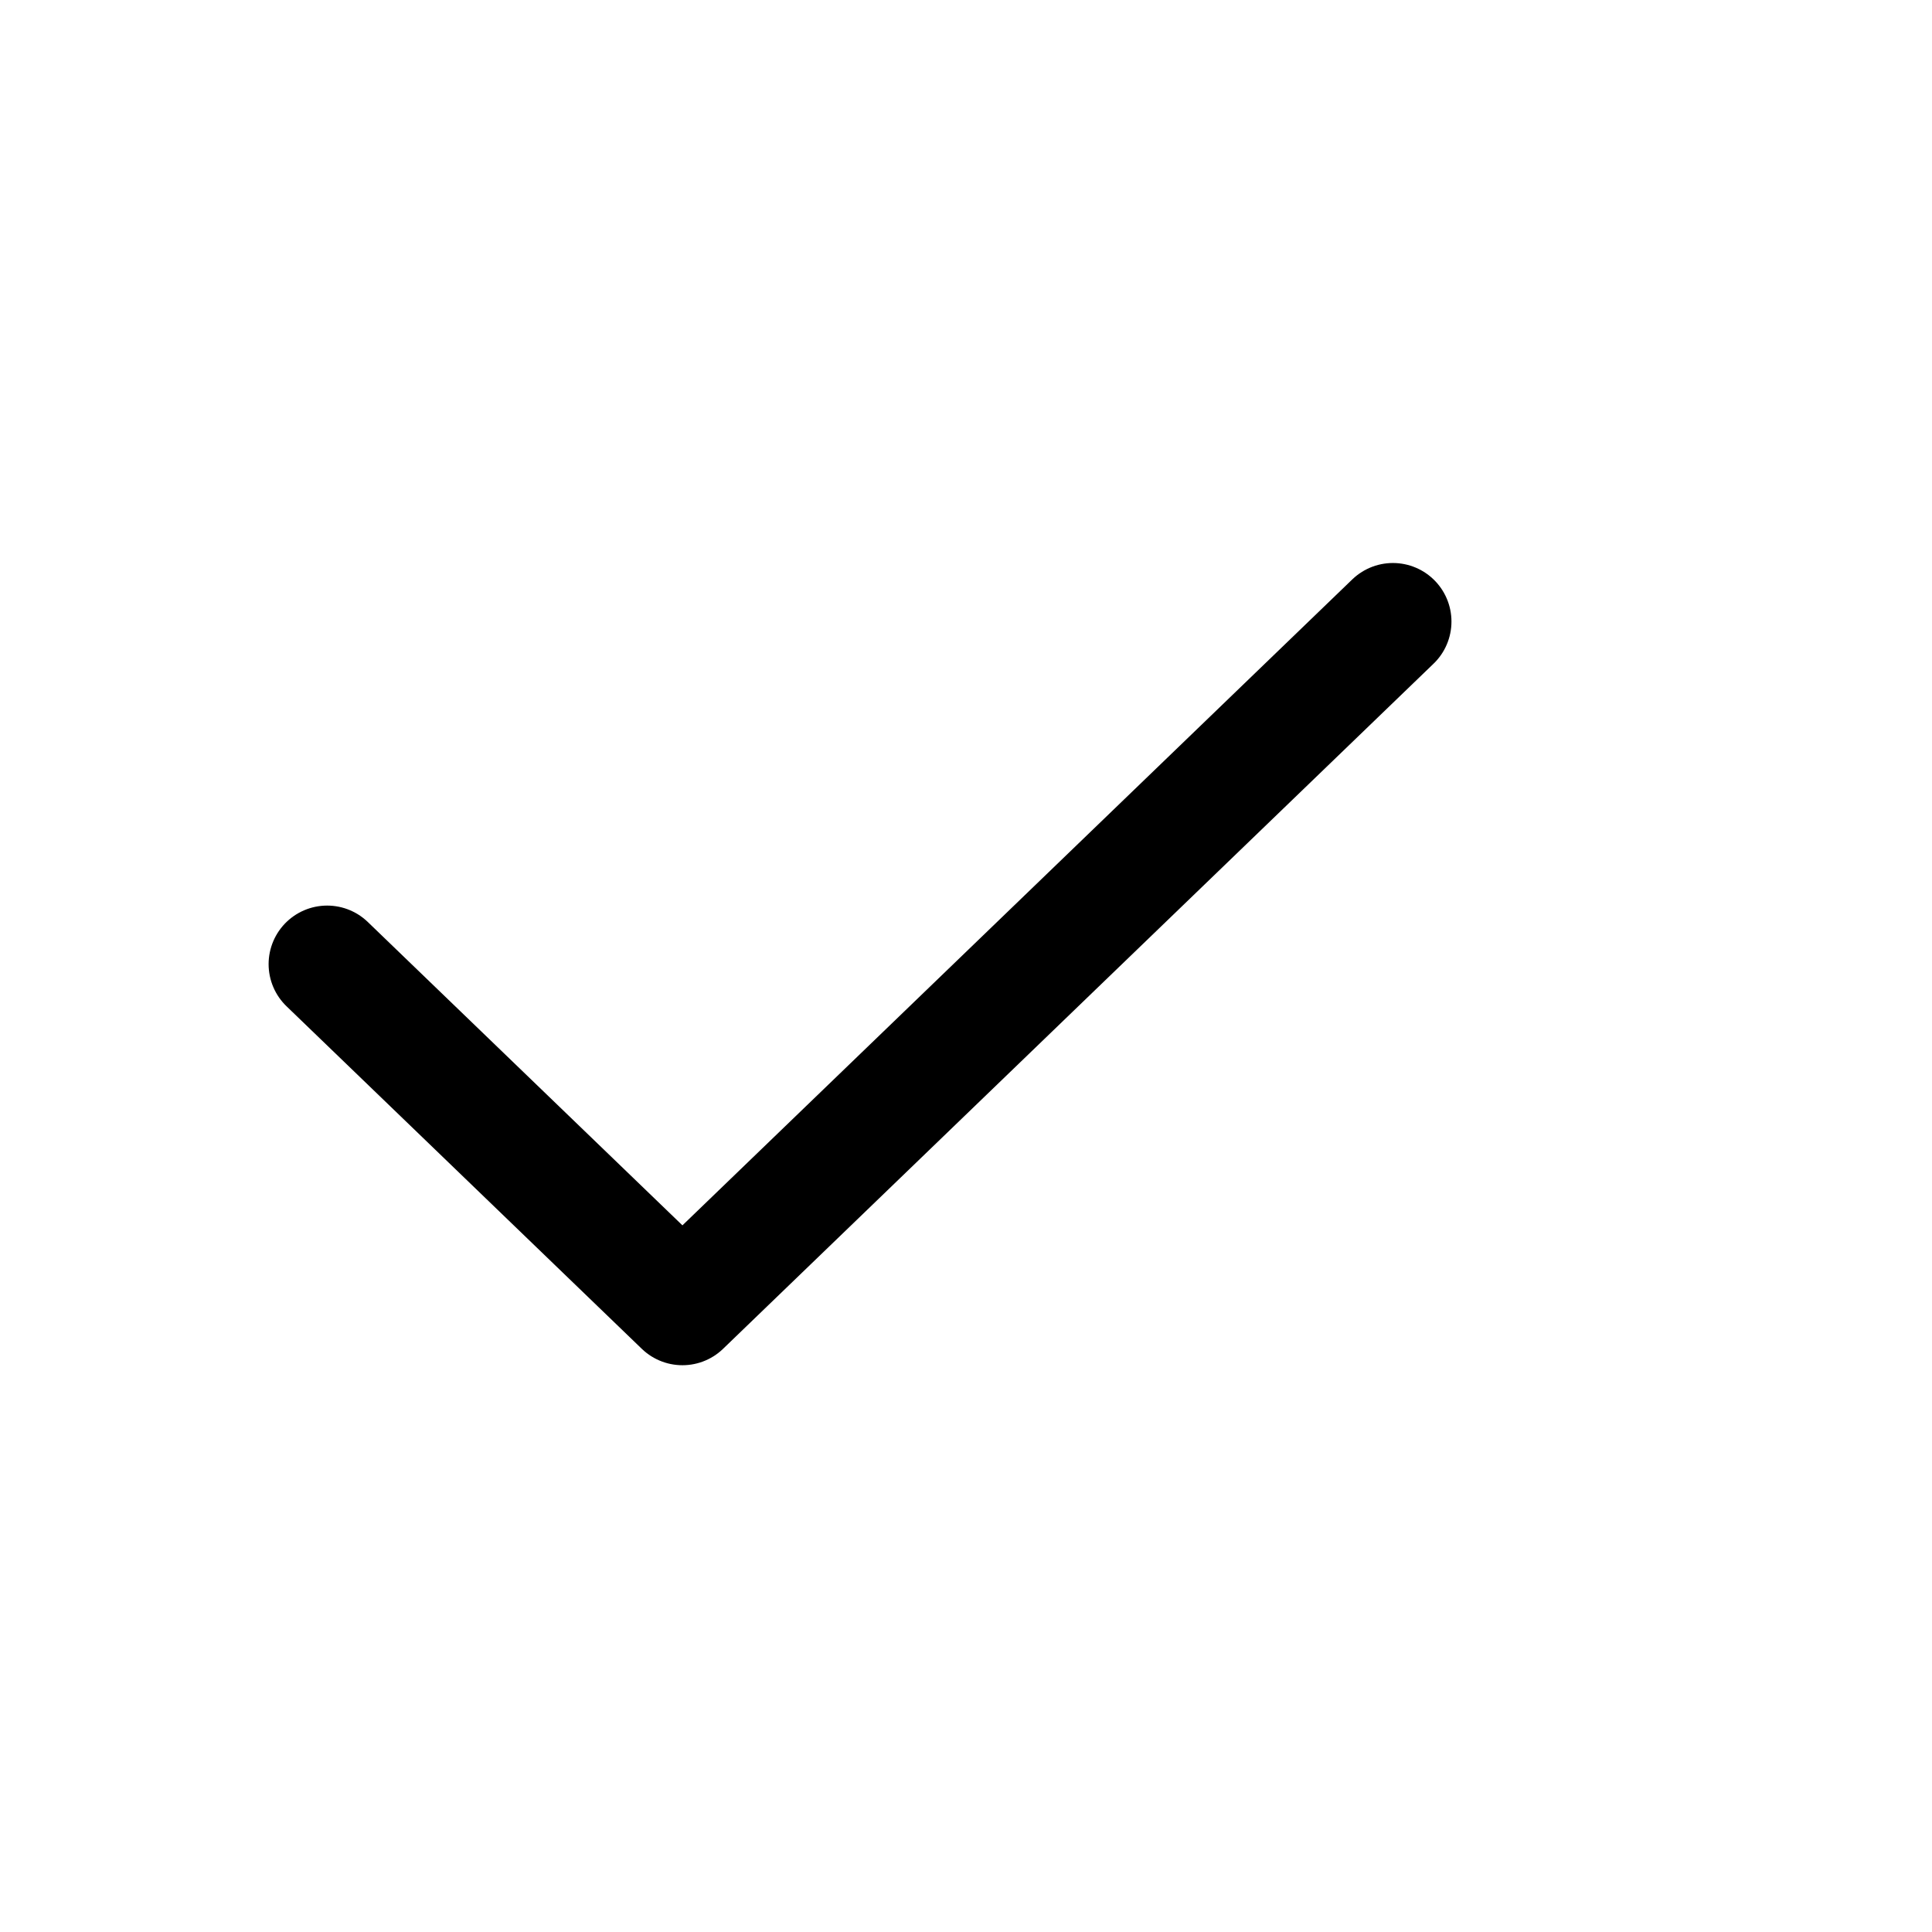
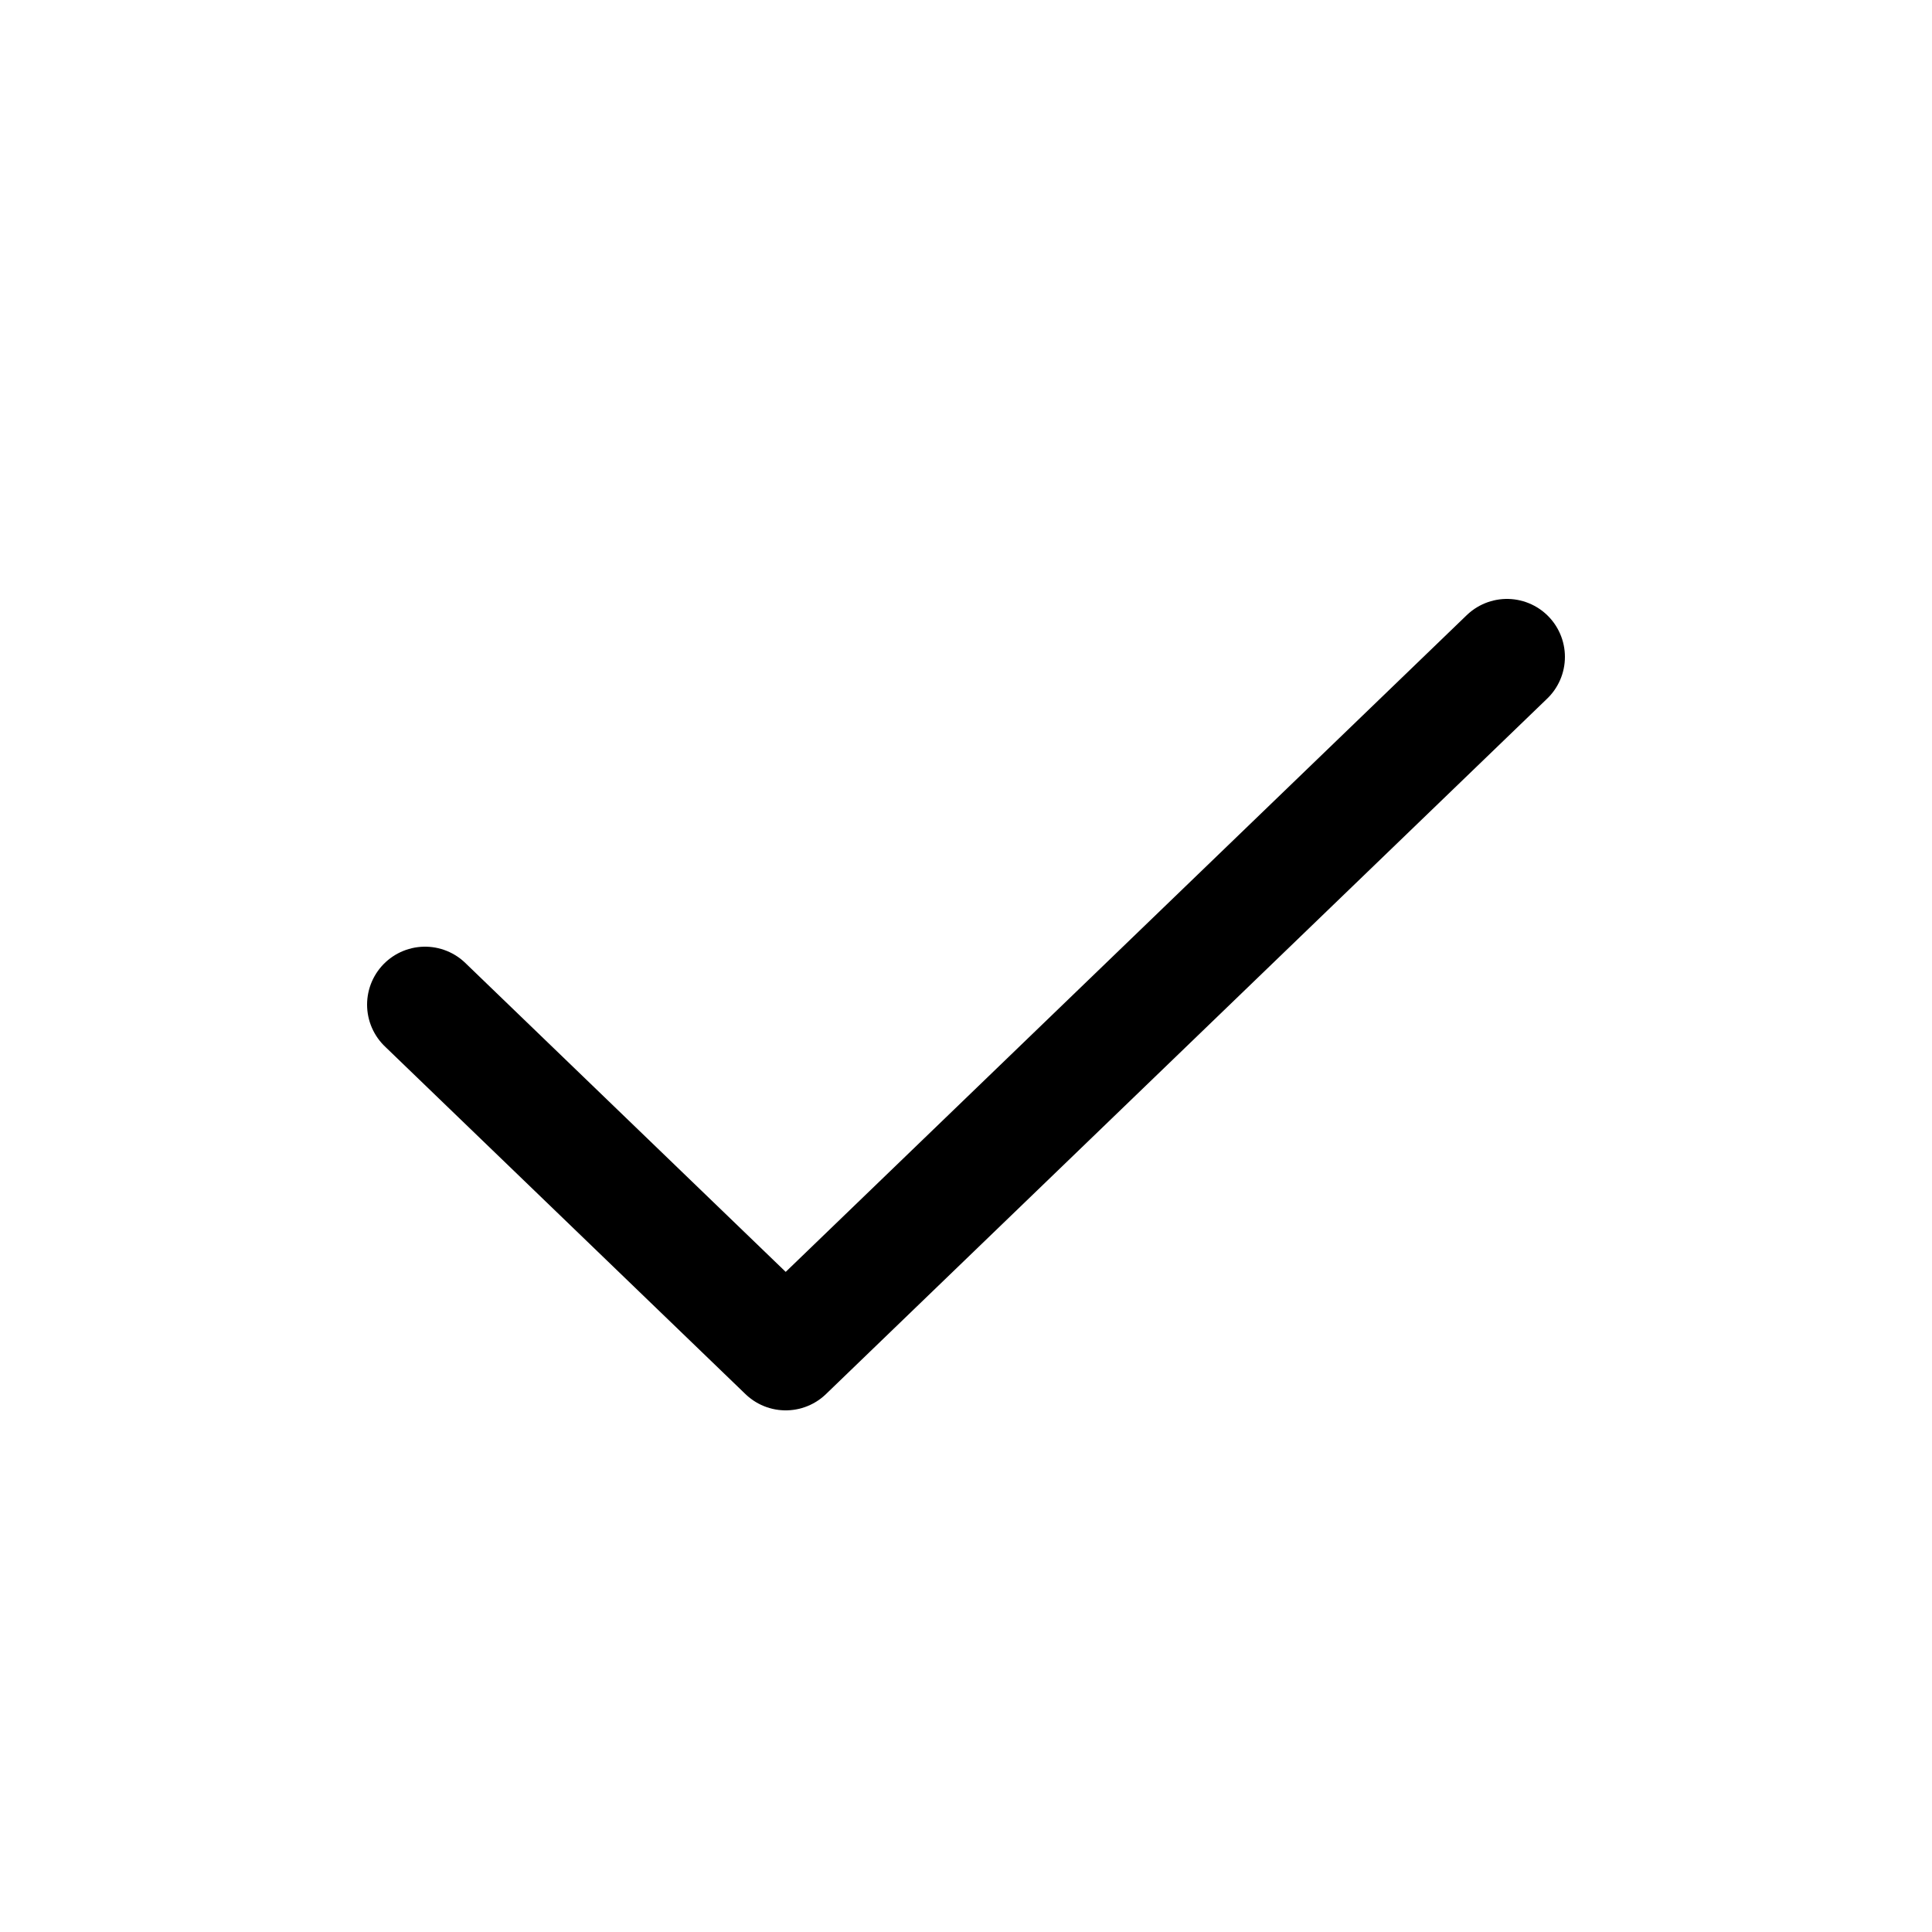
- <svg xmlns="http://www.w3.org/2000/svg" width="66" height="66" viewBox="0 0 66 66" fill="none">
-   <path d="M11.176 32.936L23.313 44.638L47.584 21.233" stroke="black" stroke-width="4" stroke-linecap="round" stroke-linejoin="round" />
+ <svg xmlns="http://www.w3.org/2000/svg" width="800px" height="800px" viewBox="0 -0.5 25 25" fill="none">
+   <path d="M5.5 12.5L10.167 17L19.5 8" stroke="black" stroke-width="1.5" stroke-linecap="round" stroke-linejoin="round" />
</svg>
